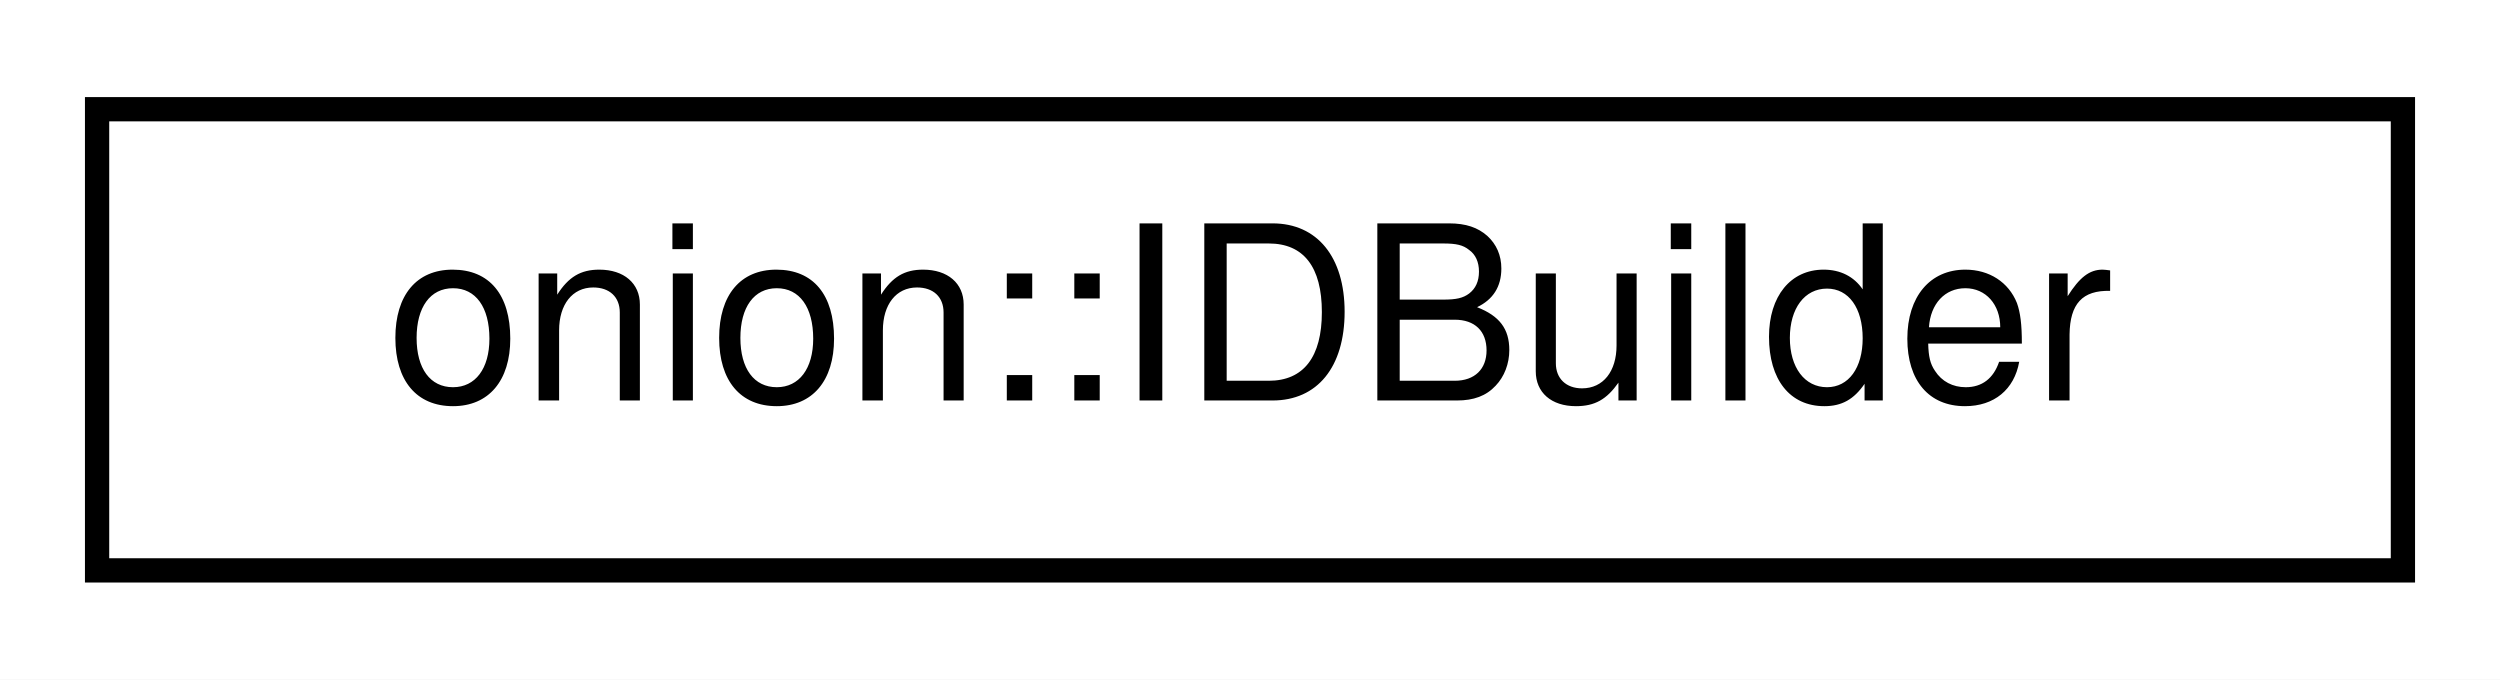
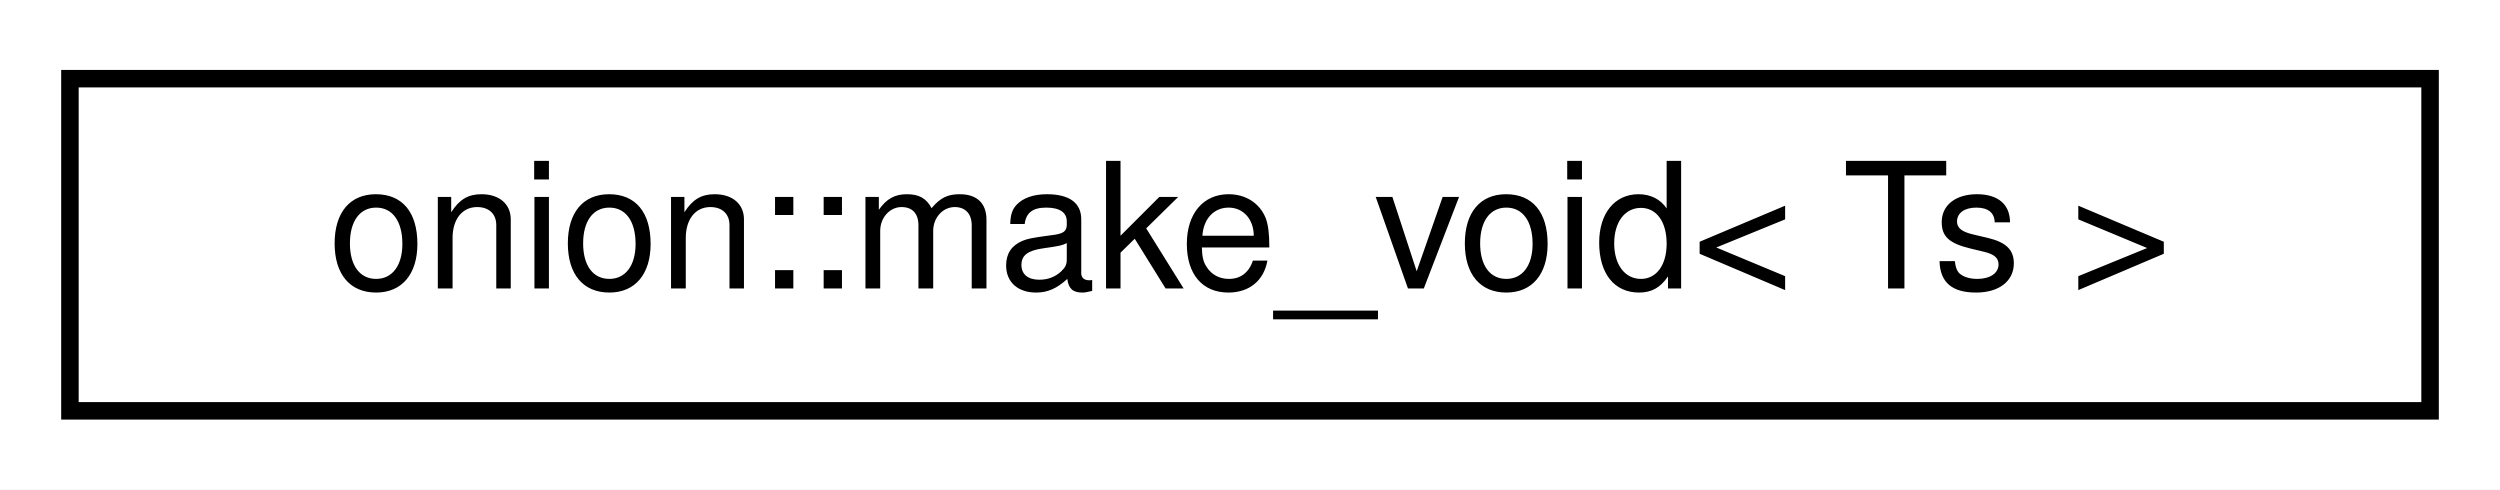
- <svg xmlns="http://www.w3.org/2000/svg" xmlns:xlink="http://www.w3.org/1999/xlink" width="103pt" height="28pt" viewBox="0.00 0.00 103.00 28.00">
+ <svg xmlns="http://www.w3.org/2000/svg" xmlns:xlink="http://www.w3.org/1999/xlink" width="143pt" height="28pt" viewBox="0.00 0.00 143.00 28.00">
  <g id="graph0" class="graph" transform="scale(1 1) rotate(0) translate(4 24)">
-     <polygon fill="white" stroke="transparent" points="-4,4 -4,-24 99,-24 99,4 -4,4" />
+     <polygon fill="white" stroke="transparent" points="-4,4 -4,-24 139,-24 139,4 -4,4" />
    <g id="node1" class="node">
      <g id="a_node1">
-         <a xlink:href="classonion_1_1_i_d_builder.html" target="_top" xlink:title=" ">
-           <polygon fill="white" stroke="black" points="0,-0.5 0,-19.5 95,-19.5 95,-0.5 0,-0.5" />
-           <text text-anchor="middle" x="47.5" y="-7.5" font-family="Helvetica,sans-Serif" font-size="10.00">onion::IDBuilder</text>
+         <a xlink:href="structonion_1_1make__void.html" target="_top" xlink:title=" ">
+           <polygon fill="white" stroke="black" points="0,-0.5 0,-19.5 135,-19.5 135,-0.5 0,-0.5" />
+           <text text-anchor="middle" x="67.5" y="-7.5" font-family="Helvetica,sans-Serif" font-size="10.00">onion::make_void&lt; Ts &gt;</text>
        </a>
      </g>
    </g>
  </g>
</svg>
